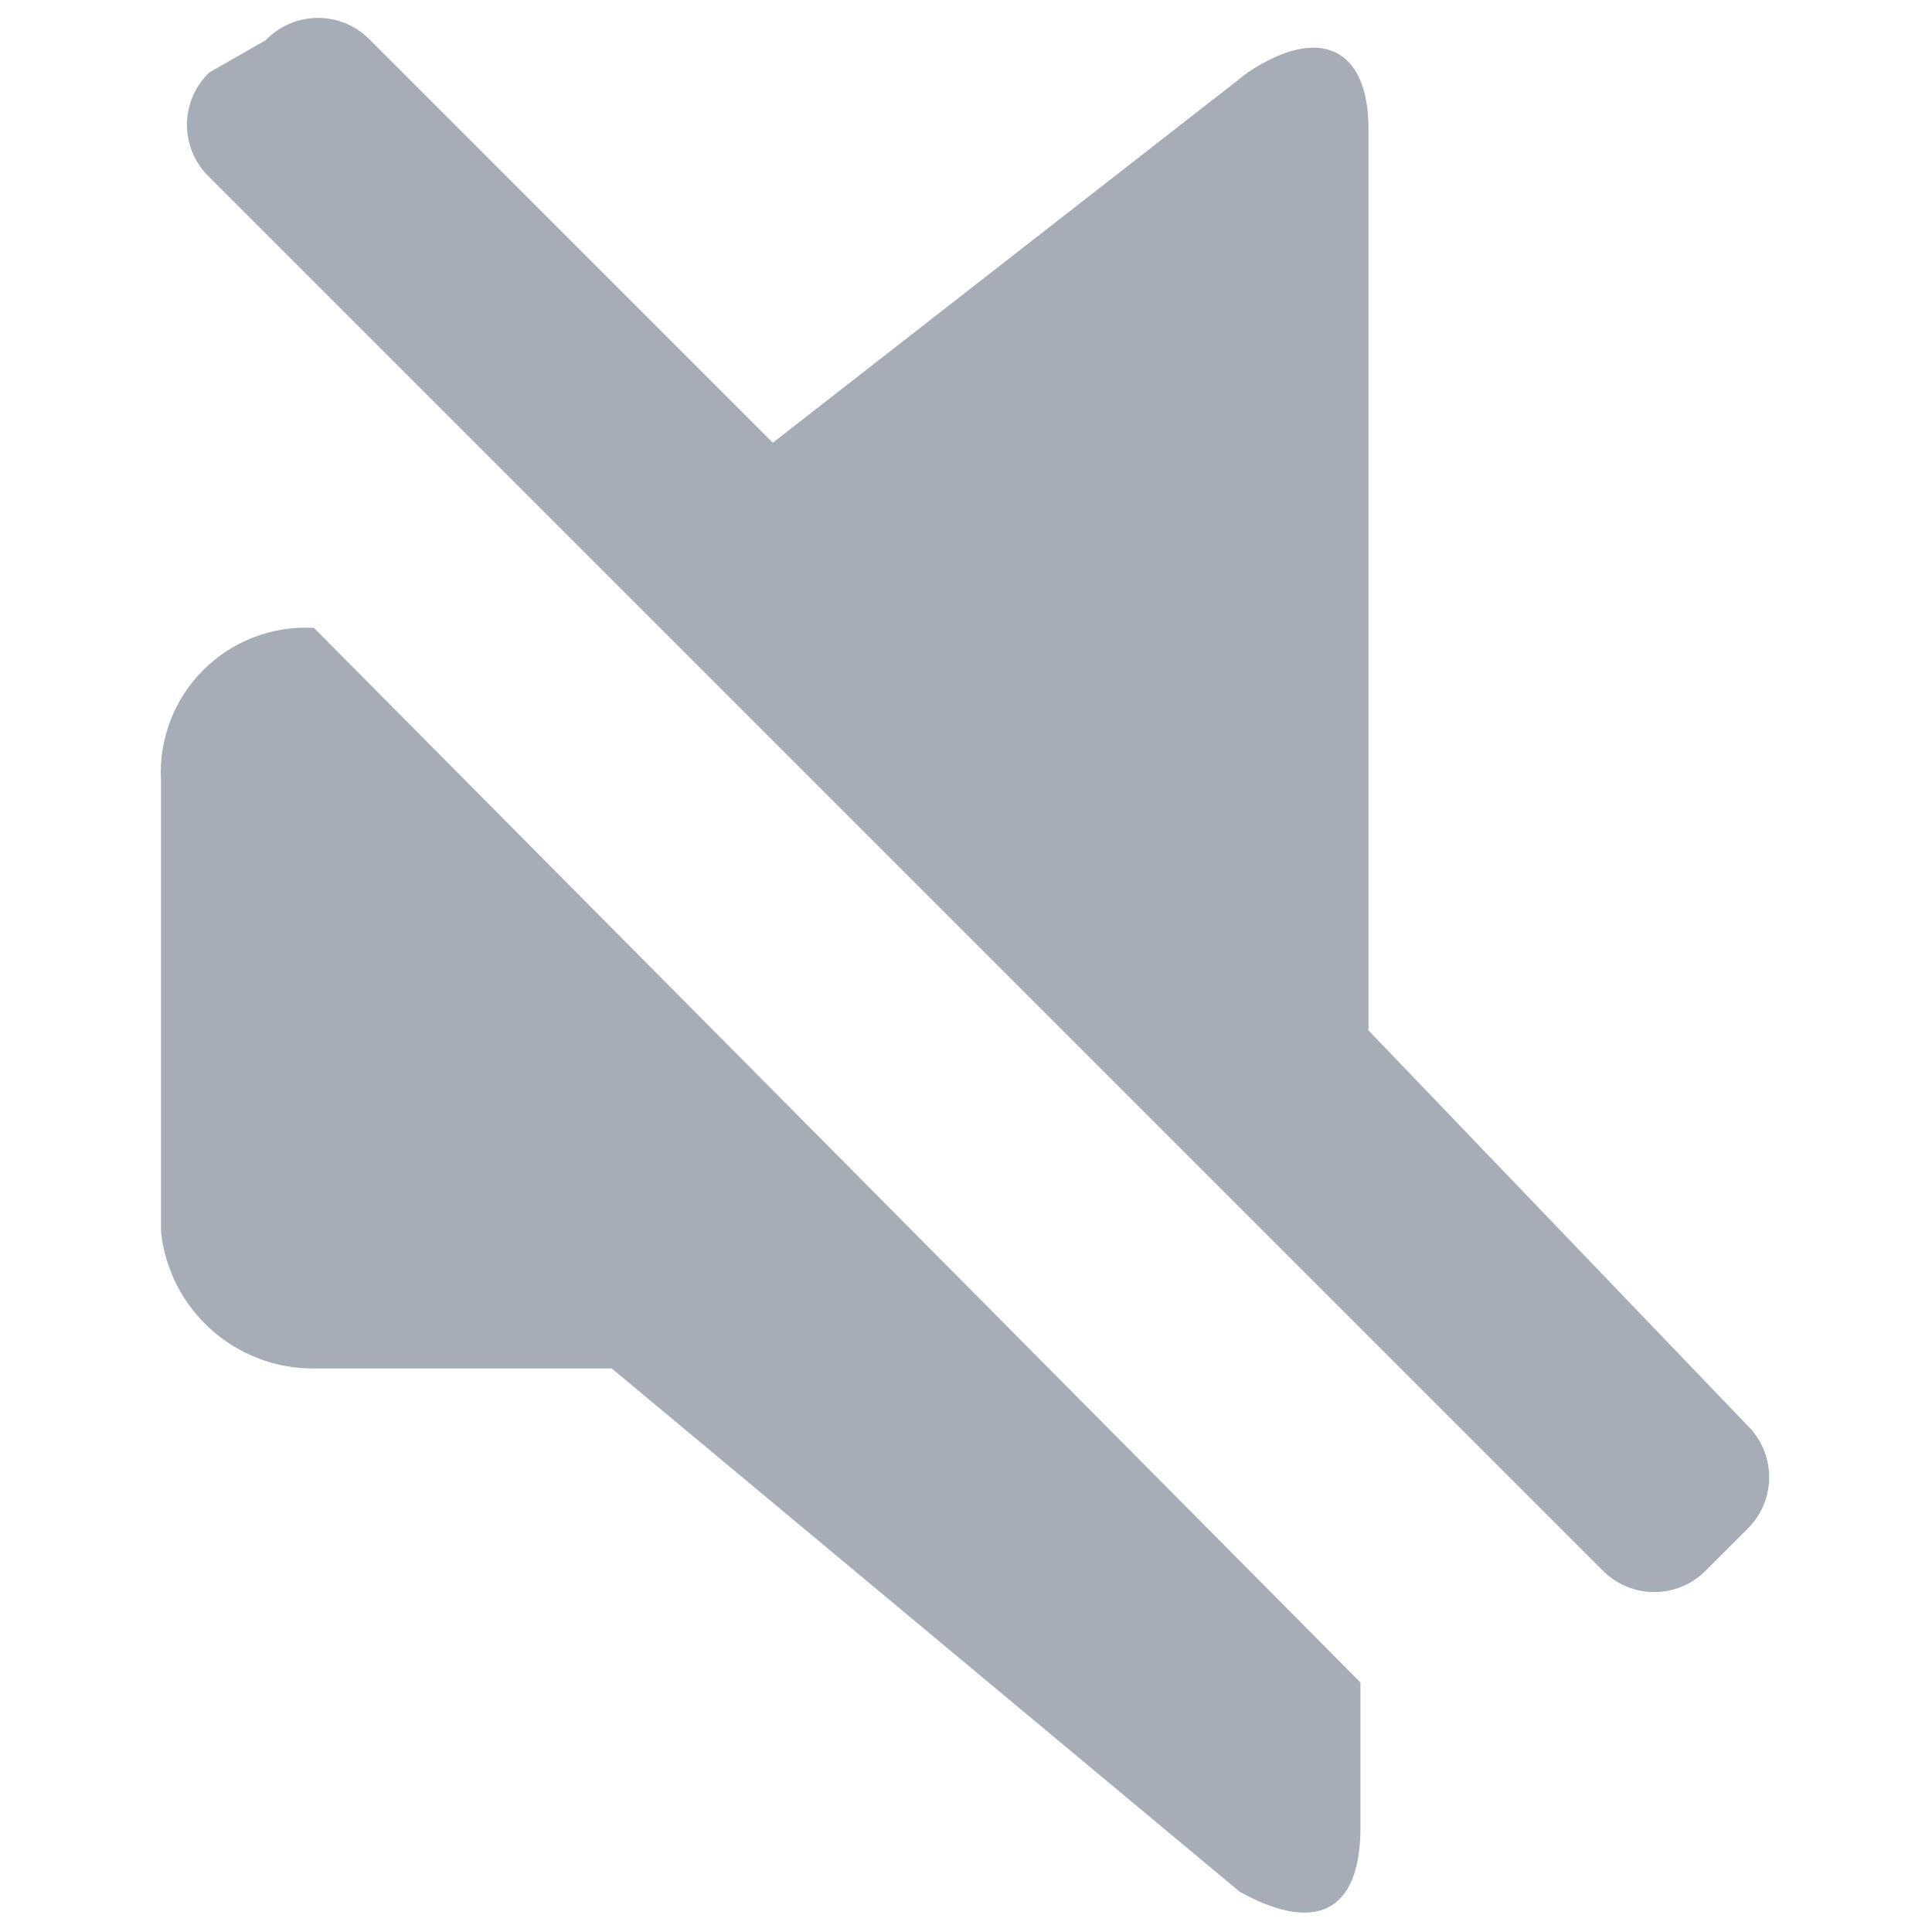
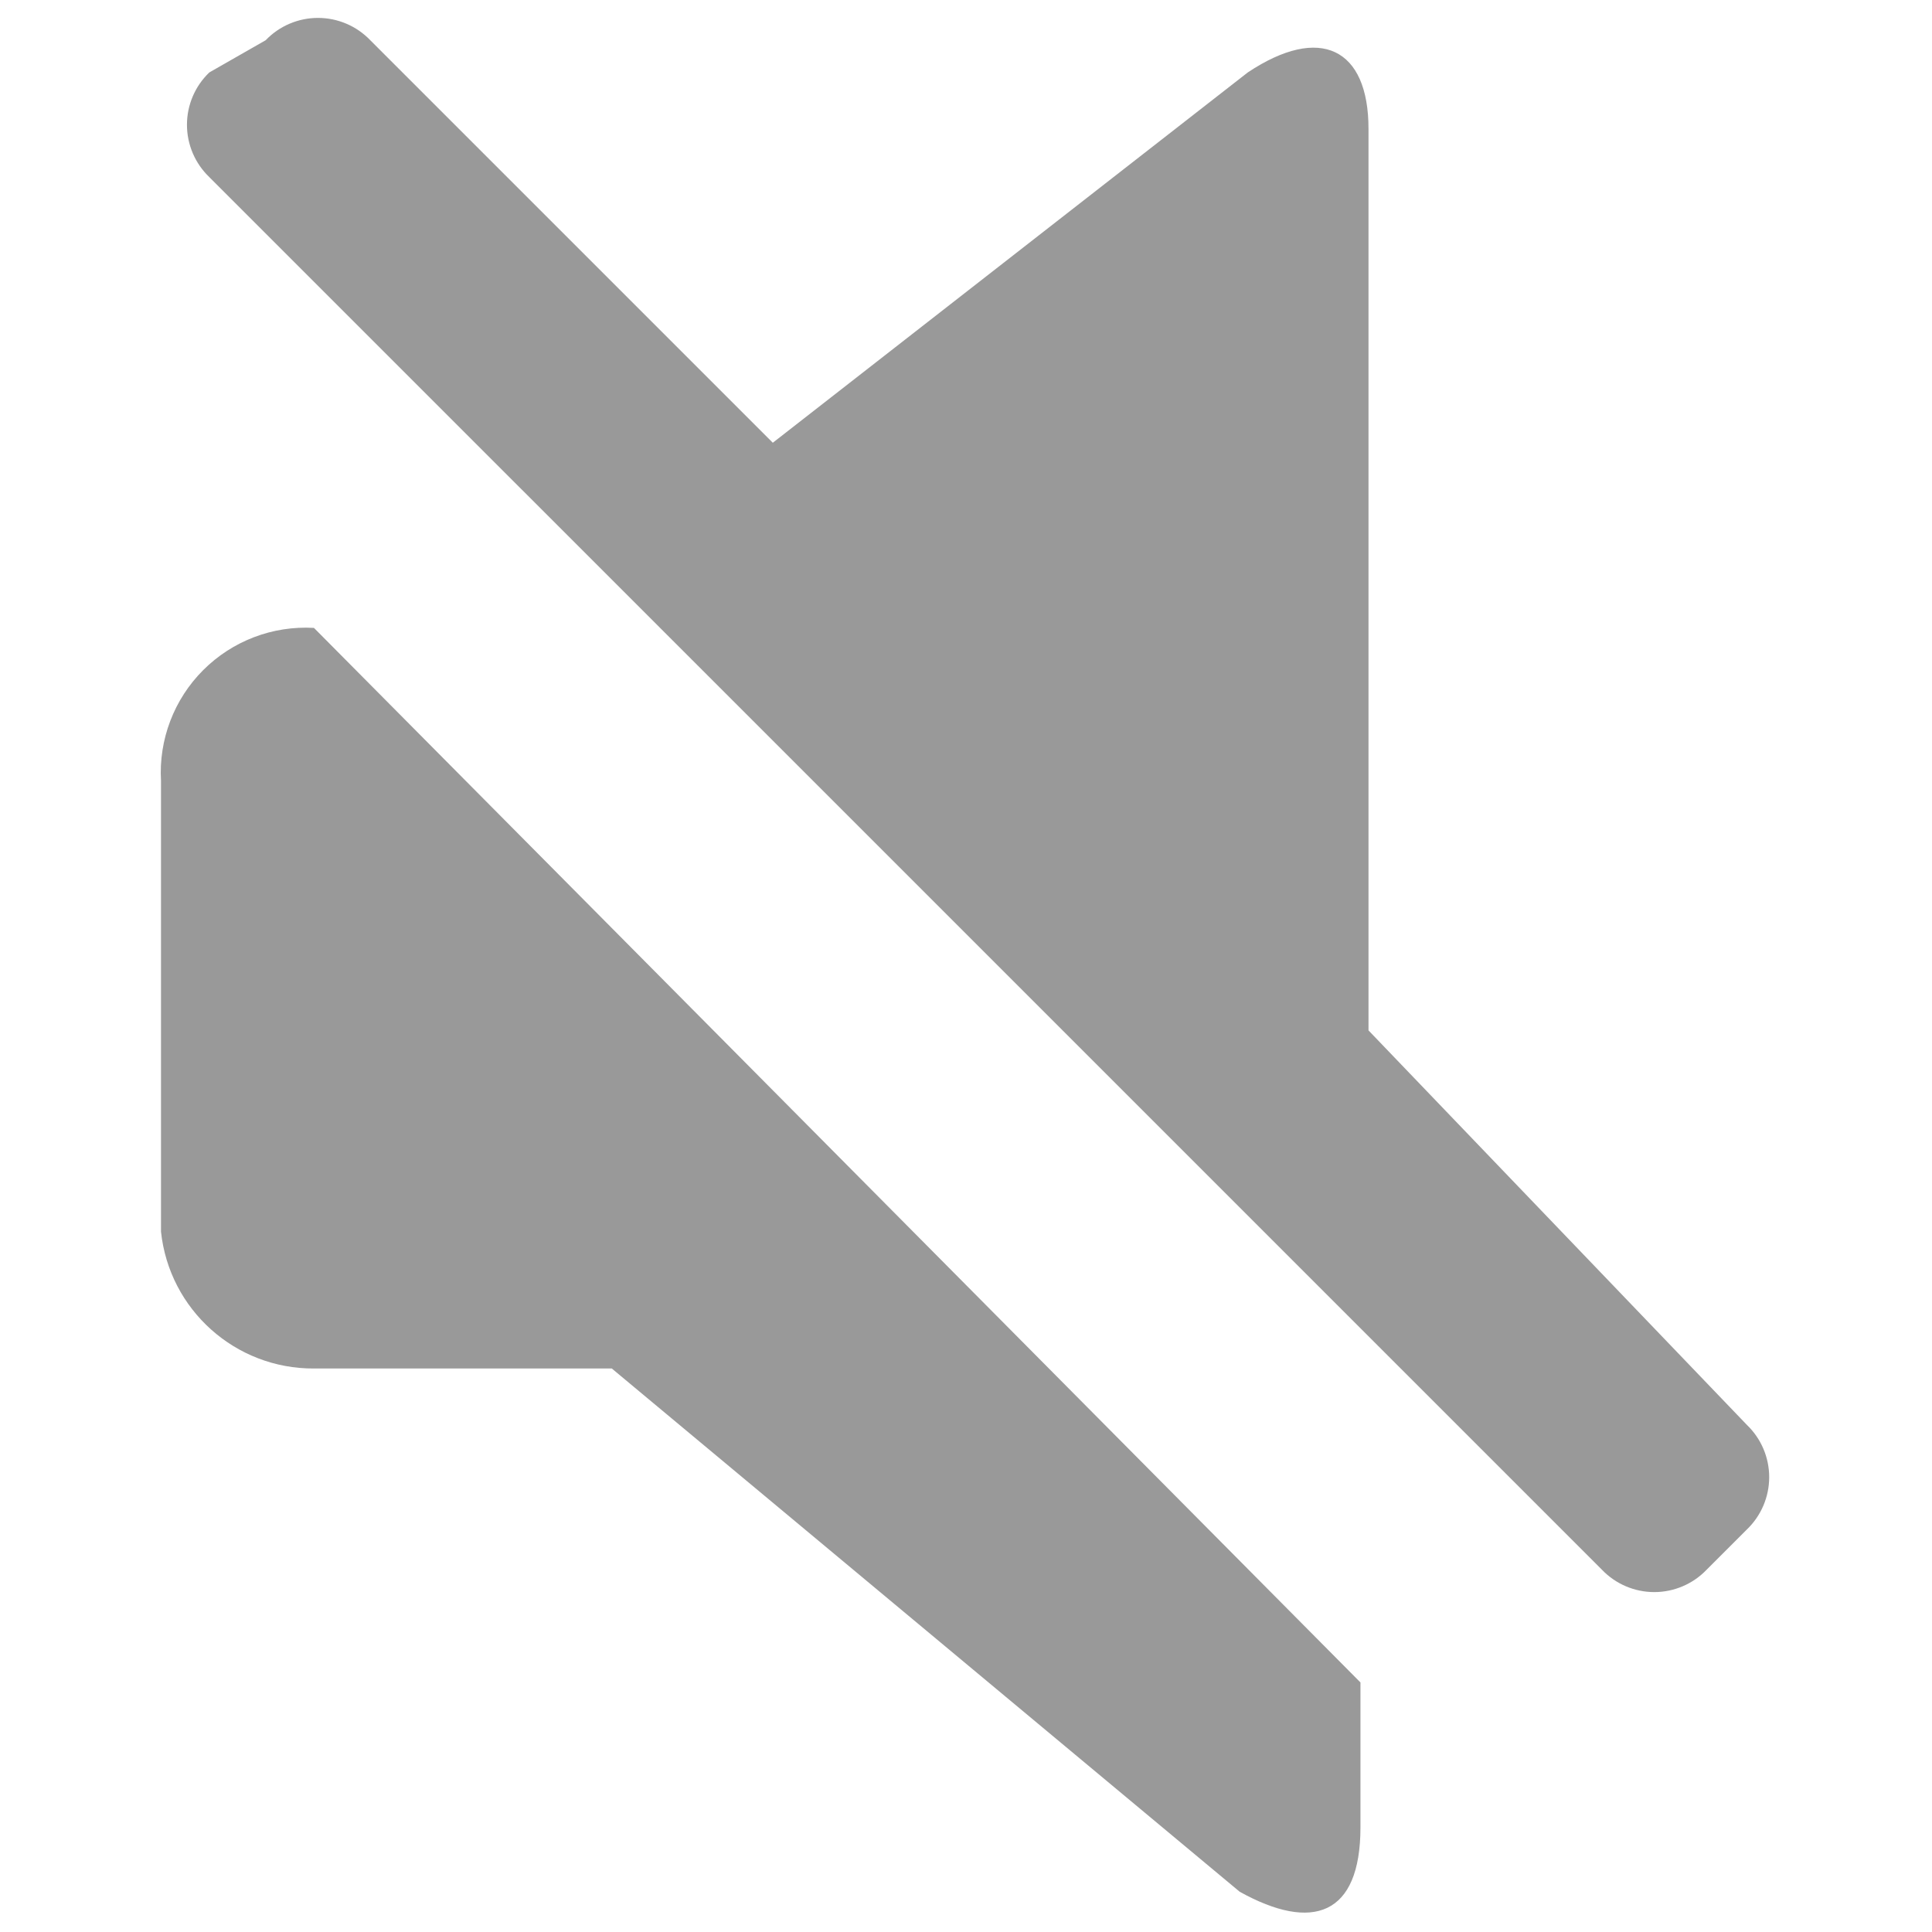
- <svg xmlns="http://www.w3.org/2000/svg" width="24" height="24" viewBox="0 0 24 24" color="#a7adb7">
+ <svg xmlns="http://www.w3.org/2000/svg" width="24" height="24" viewBox="0 0 24 24" color="#999">
  <path fill="currentColor" d="M16.9 16.5l3 3a.9.9 0 0 0 1.3 0l.5-.5a.9.9 0 0 0 0-1.3L17 12.8V1.6c0-1-.6-1.3-1.5-.7L9.6 5.5l-5-5a.9.9 0 0 0-1.3 0l-.7.4a.9.9 0 0 0 0 1.3L4.4 4zm0 4.4v1.8c0 1.1-.6 1.3-1.5.8L7.6 17H3.9A1.9 1.9 0 0 1 2 15.3V9.7a1.8 1.8 0 0 1 1.9-1.9z" />
</svg>
